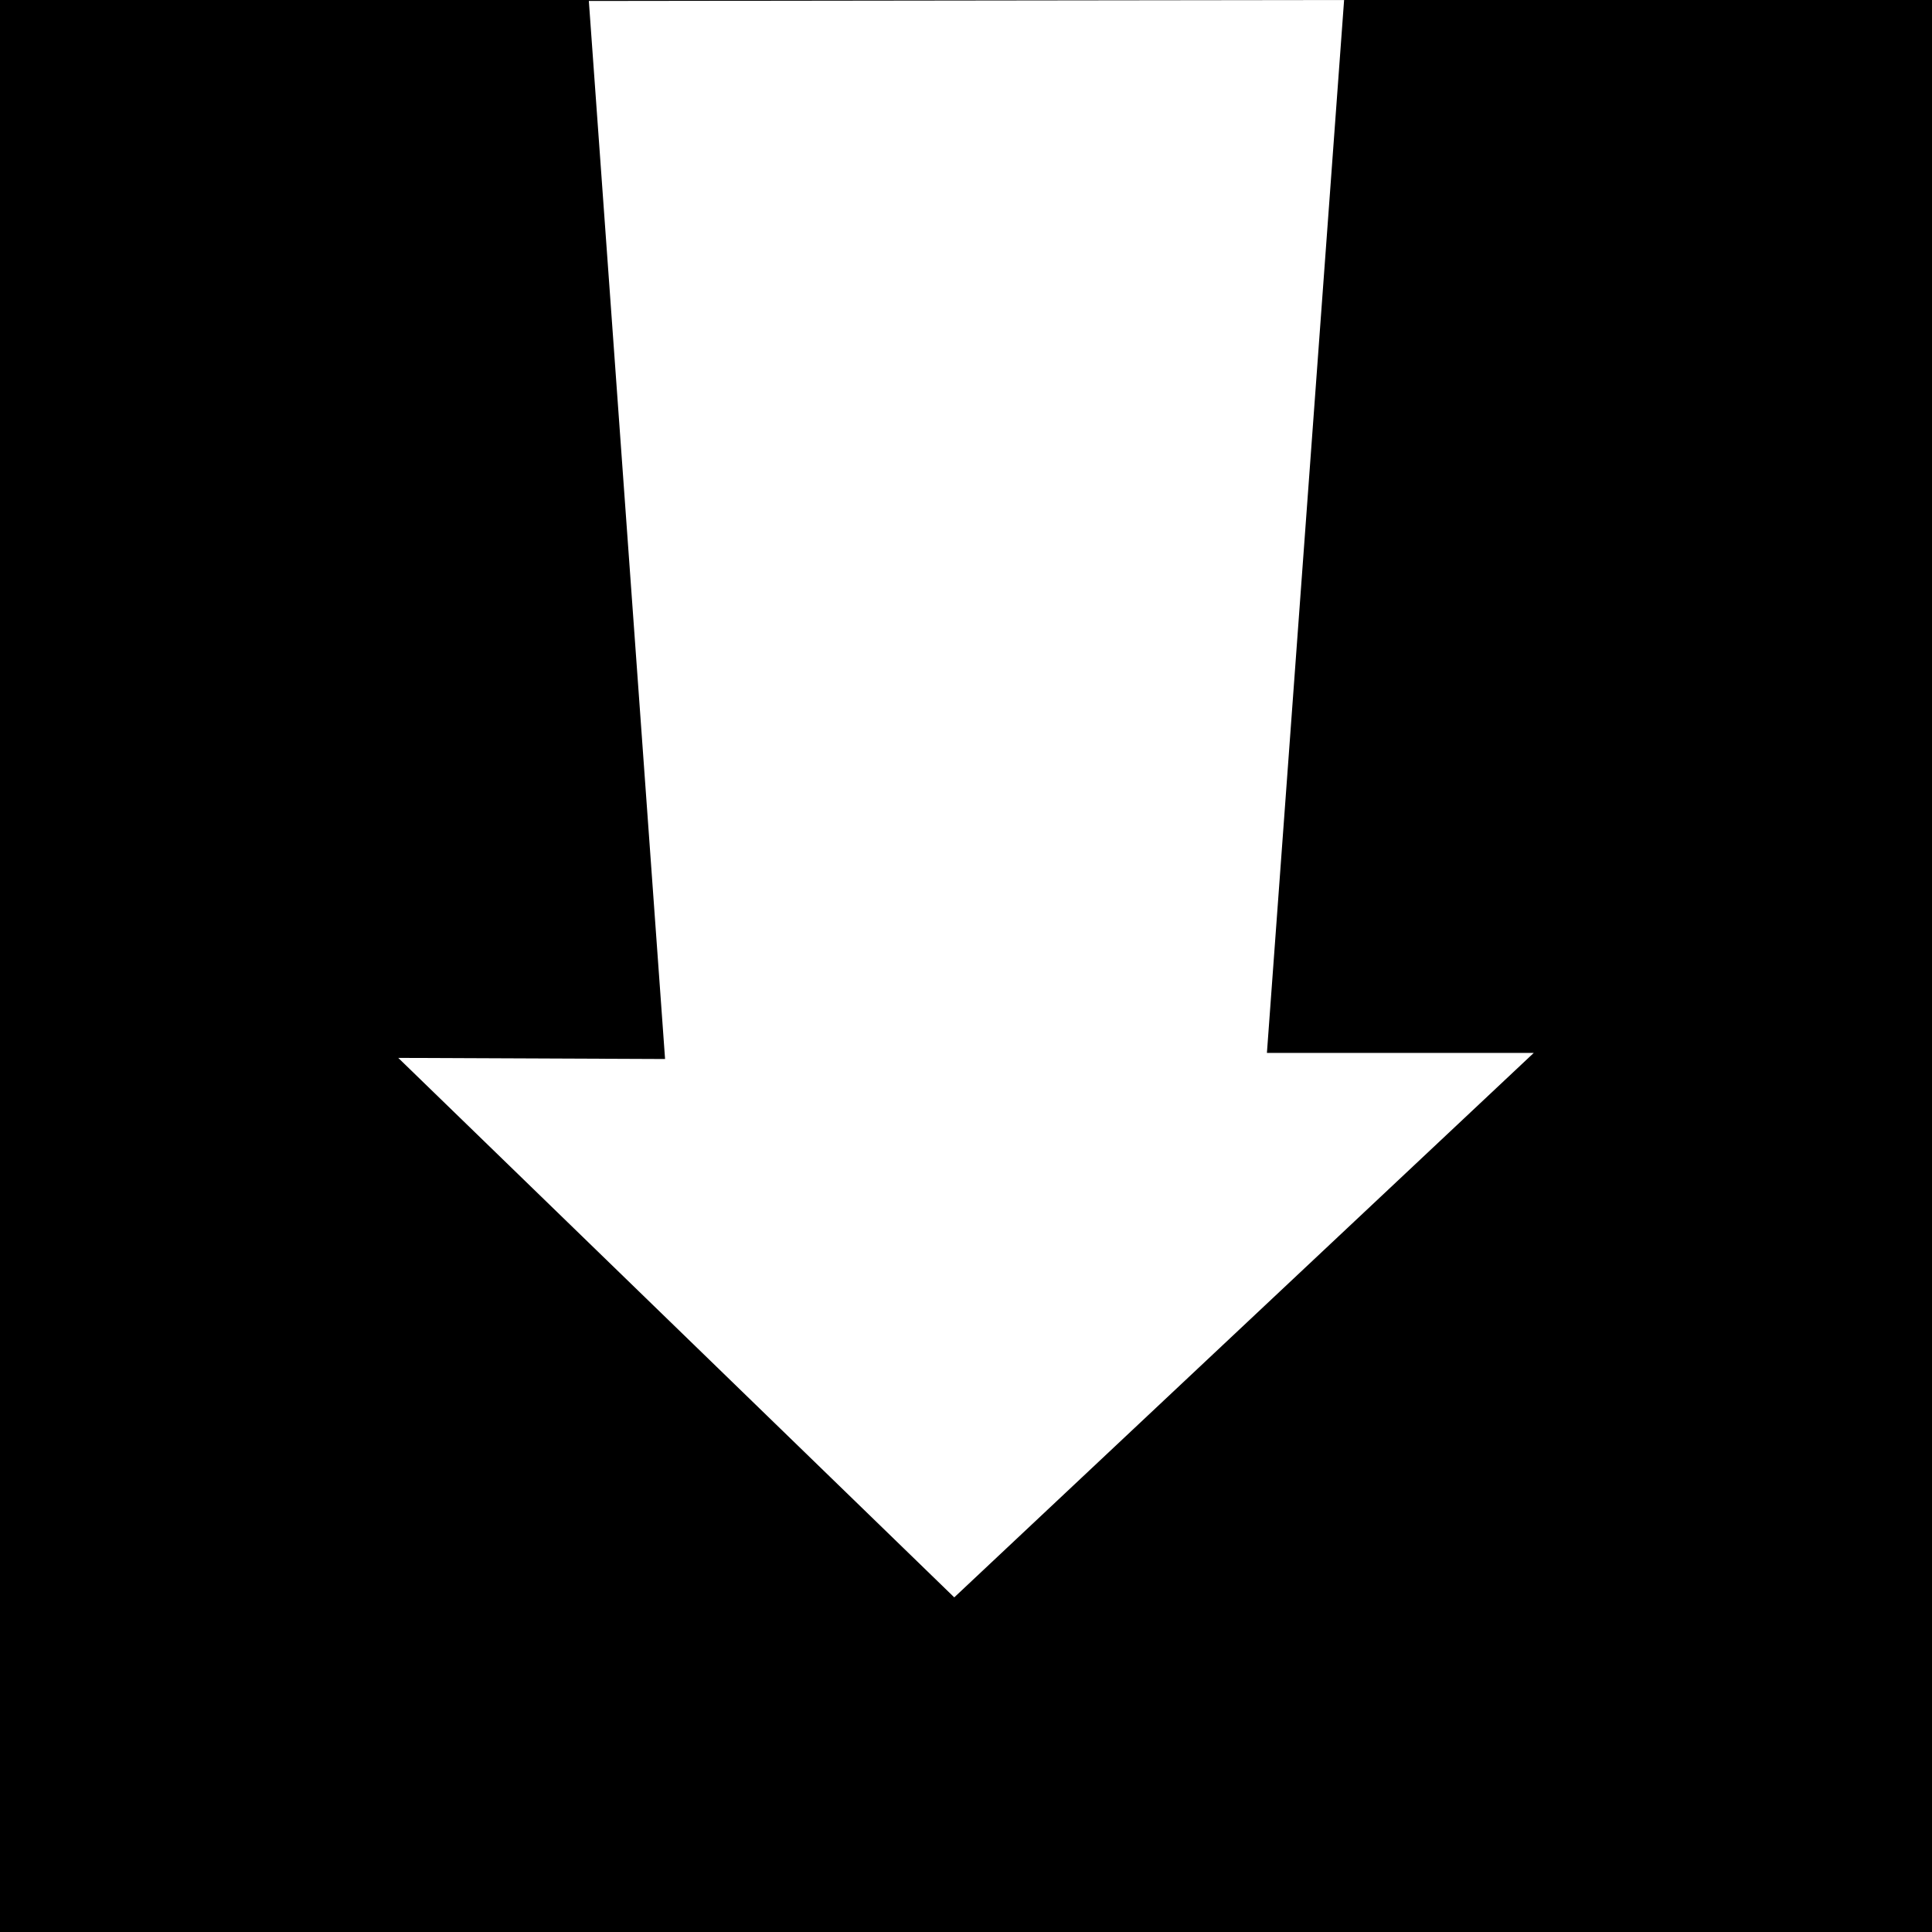
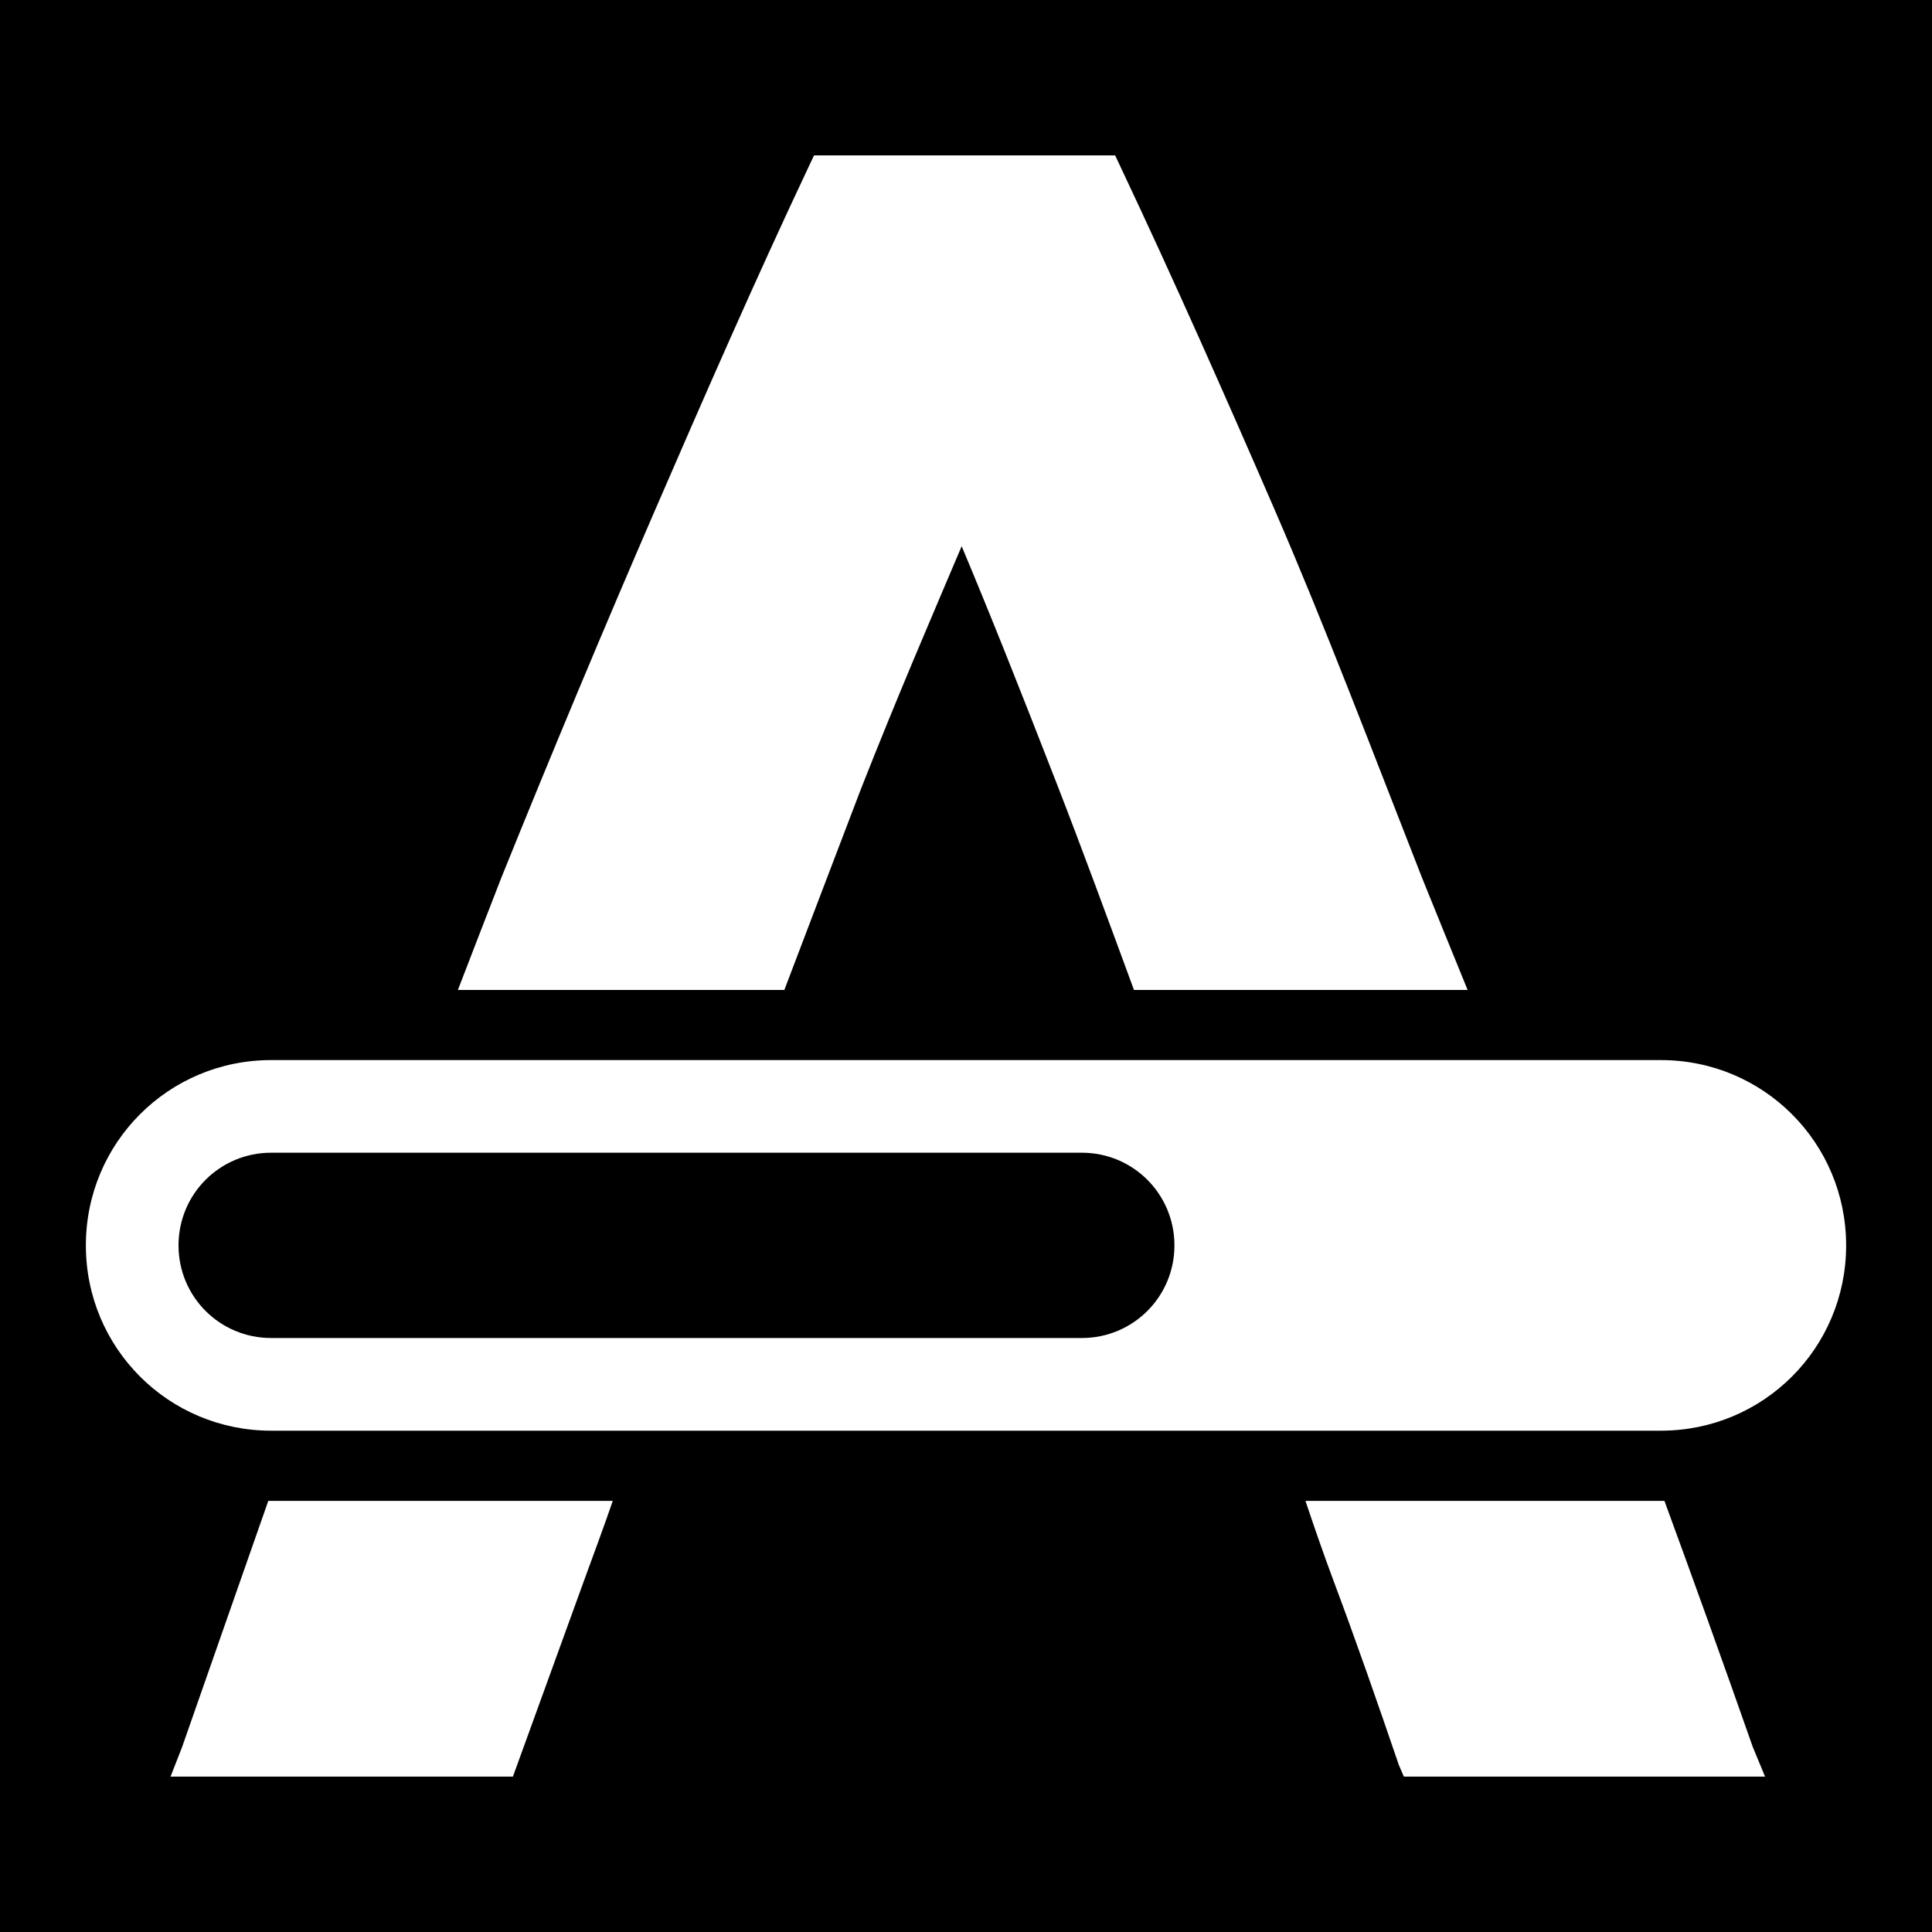
- <svg xmlns="http://www.w3.org/2000/svg" width="256" height="256" viewBox="0 0 256 256" id="svg2" version="1.1">
-   <defs id="defs4" />
-   <g id="layer1" transform="translate(0,-796.3622)">
-     <rect style="fill:#000000" id="rect3338" width="256" height="256" x="0" y="796.362" />
-     <path style="fill:#ffffff" d="m 78.024,796.488 100.077,-0.126 -10.228,139.517 35.357,-10e-6 -76.786,72.143 -73.674,-71.484 35.355,0.149 z" id="rect3340" />
+ <svg xmlns="http://www.w3.org/2000/svg" width="90" height="90" id="svg4874" version="1.1" viewBox="0 0 90 90">
+   <defs id="defs4876" />
+   <g id="layer1" transform="translate(67.85715,-84.50504)">
+     <g transform="matrix(0,-1,-1,0,373.5051,516.505)" id="g4845" style="display:inline">
+       <g id="g1708" transform="matrix(0,-1,-1,0,1394.362,441.3622)">
+         <rect style="opacity:1;fill:#000000;fill-opacity:1;stroke:none;stroke-width:2;stroke-miterlimit:4;stroke-dasharray:none;stroke-opacity:1" id="rect4150" width="90" height="90" x="4e-06" y="962.362" />
+         <rect style="color:#000000;fill:none;stroke:none;stroke-width:7.5;marker:none;visibility:visible;display:inline;overflow:visible;enable-background:accumulate" id="rect1710" width="90" height="90" x="0" y="962.362" />
+         <path style="font-size:12.004px;font-style:normal;font-variant:normal;font-weight:500;font-stretch:normal;text-align:start;line-height:125%;letter-spacing:0px;word-spacing:0px;writing-mode:lr-tb;text-anchor:start;fill:#ffffff;fill-opacity:1;stroke:none;display:inline;font-family:Ubuntu;-inkscape-font-specification:Ubuntu Medium" d="m 37.92,969.6 -0.27,0.574 c -2.47,5.234 -4.819,10.607 -7.148,15.981 -2.328,5.374 -4.75,11.158 -7.148,17.095 -0.668,1.705 -1.348,3.481 -2.023,5.227 l 15.207,0 c 1.233,-3.253 2.445,-6.412 3.573,-9.375 1.739,-4.414 3.285,-7.988 4.687,-11.295 1.342,3.195 2.699,6.609 4.417,11.027 1.178,3.029 2.379,6.297 3.609,9.643 l 15.543,0 c -0.712,-1.747 -1.436,-3.522 -2.124,-5.227 -2.329,-5.94 -4.514,-11.717 -6.844,-17.095 -2.329,-5.374 -4.712,-10.749 -7.182,-15.981 l -0.27,-0.574 -14.026,0 z m -25.289,42.145 c -4.782,0 -8.631,3.851 -8.631,8.633 0,4.782 3.849,8.631 8.631,8.631 l 64.738,0 c 4.782,0 8.631,-3.849 8.631,-8.631 0,-4.782 -3.849,-8.633 -8.631,-8.633 l -64.738,0 z m 0,4.315 37.764,0 c 2.391,0 4.315,1.926 4.315,4.317 0,2.391 -1.924,4.315 -4.315,4.315 l -37.764,0 c -2.391,0 -4.315,-1.924 -4.315,-4.315 0,-2.391 1.924,-4.317 4.315,-4.317 z m -0.133,16.219 c -1.293,3.676 -2.622,7.496 -4.014,11.463 l -0.54,1.382 15.949,0 3.303,-9.103 c 0.453,-1.24 0.917,-2.488 1.35,-3.742 l -15.916,0 c -0.045,0 -0.088,5e-4 -0.133,0 z m 48.315,0 c 0.427,1.271 0.859,2.522 1.316,3.742 1.053,2.813 2.052,5.68 3.035,8.563 l 0.234,0.54 0.844,0 15.981,0 -0.572,-1.382 c -1.393,-3.974 -2.77,-7.793 -4.115,-11.463 -0.056,8e-4 -0.11,0 -0.167,0 l -16.557,0 z" id="path2996" />
+       </g>
+     </g>
  </g>
</svg>
